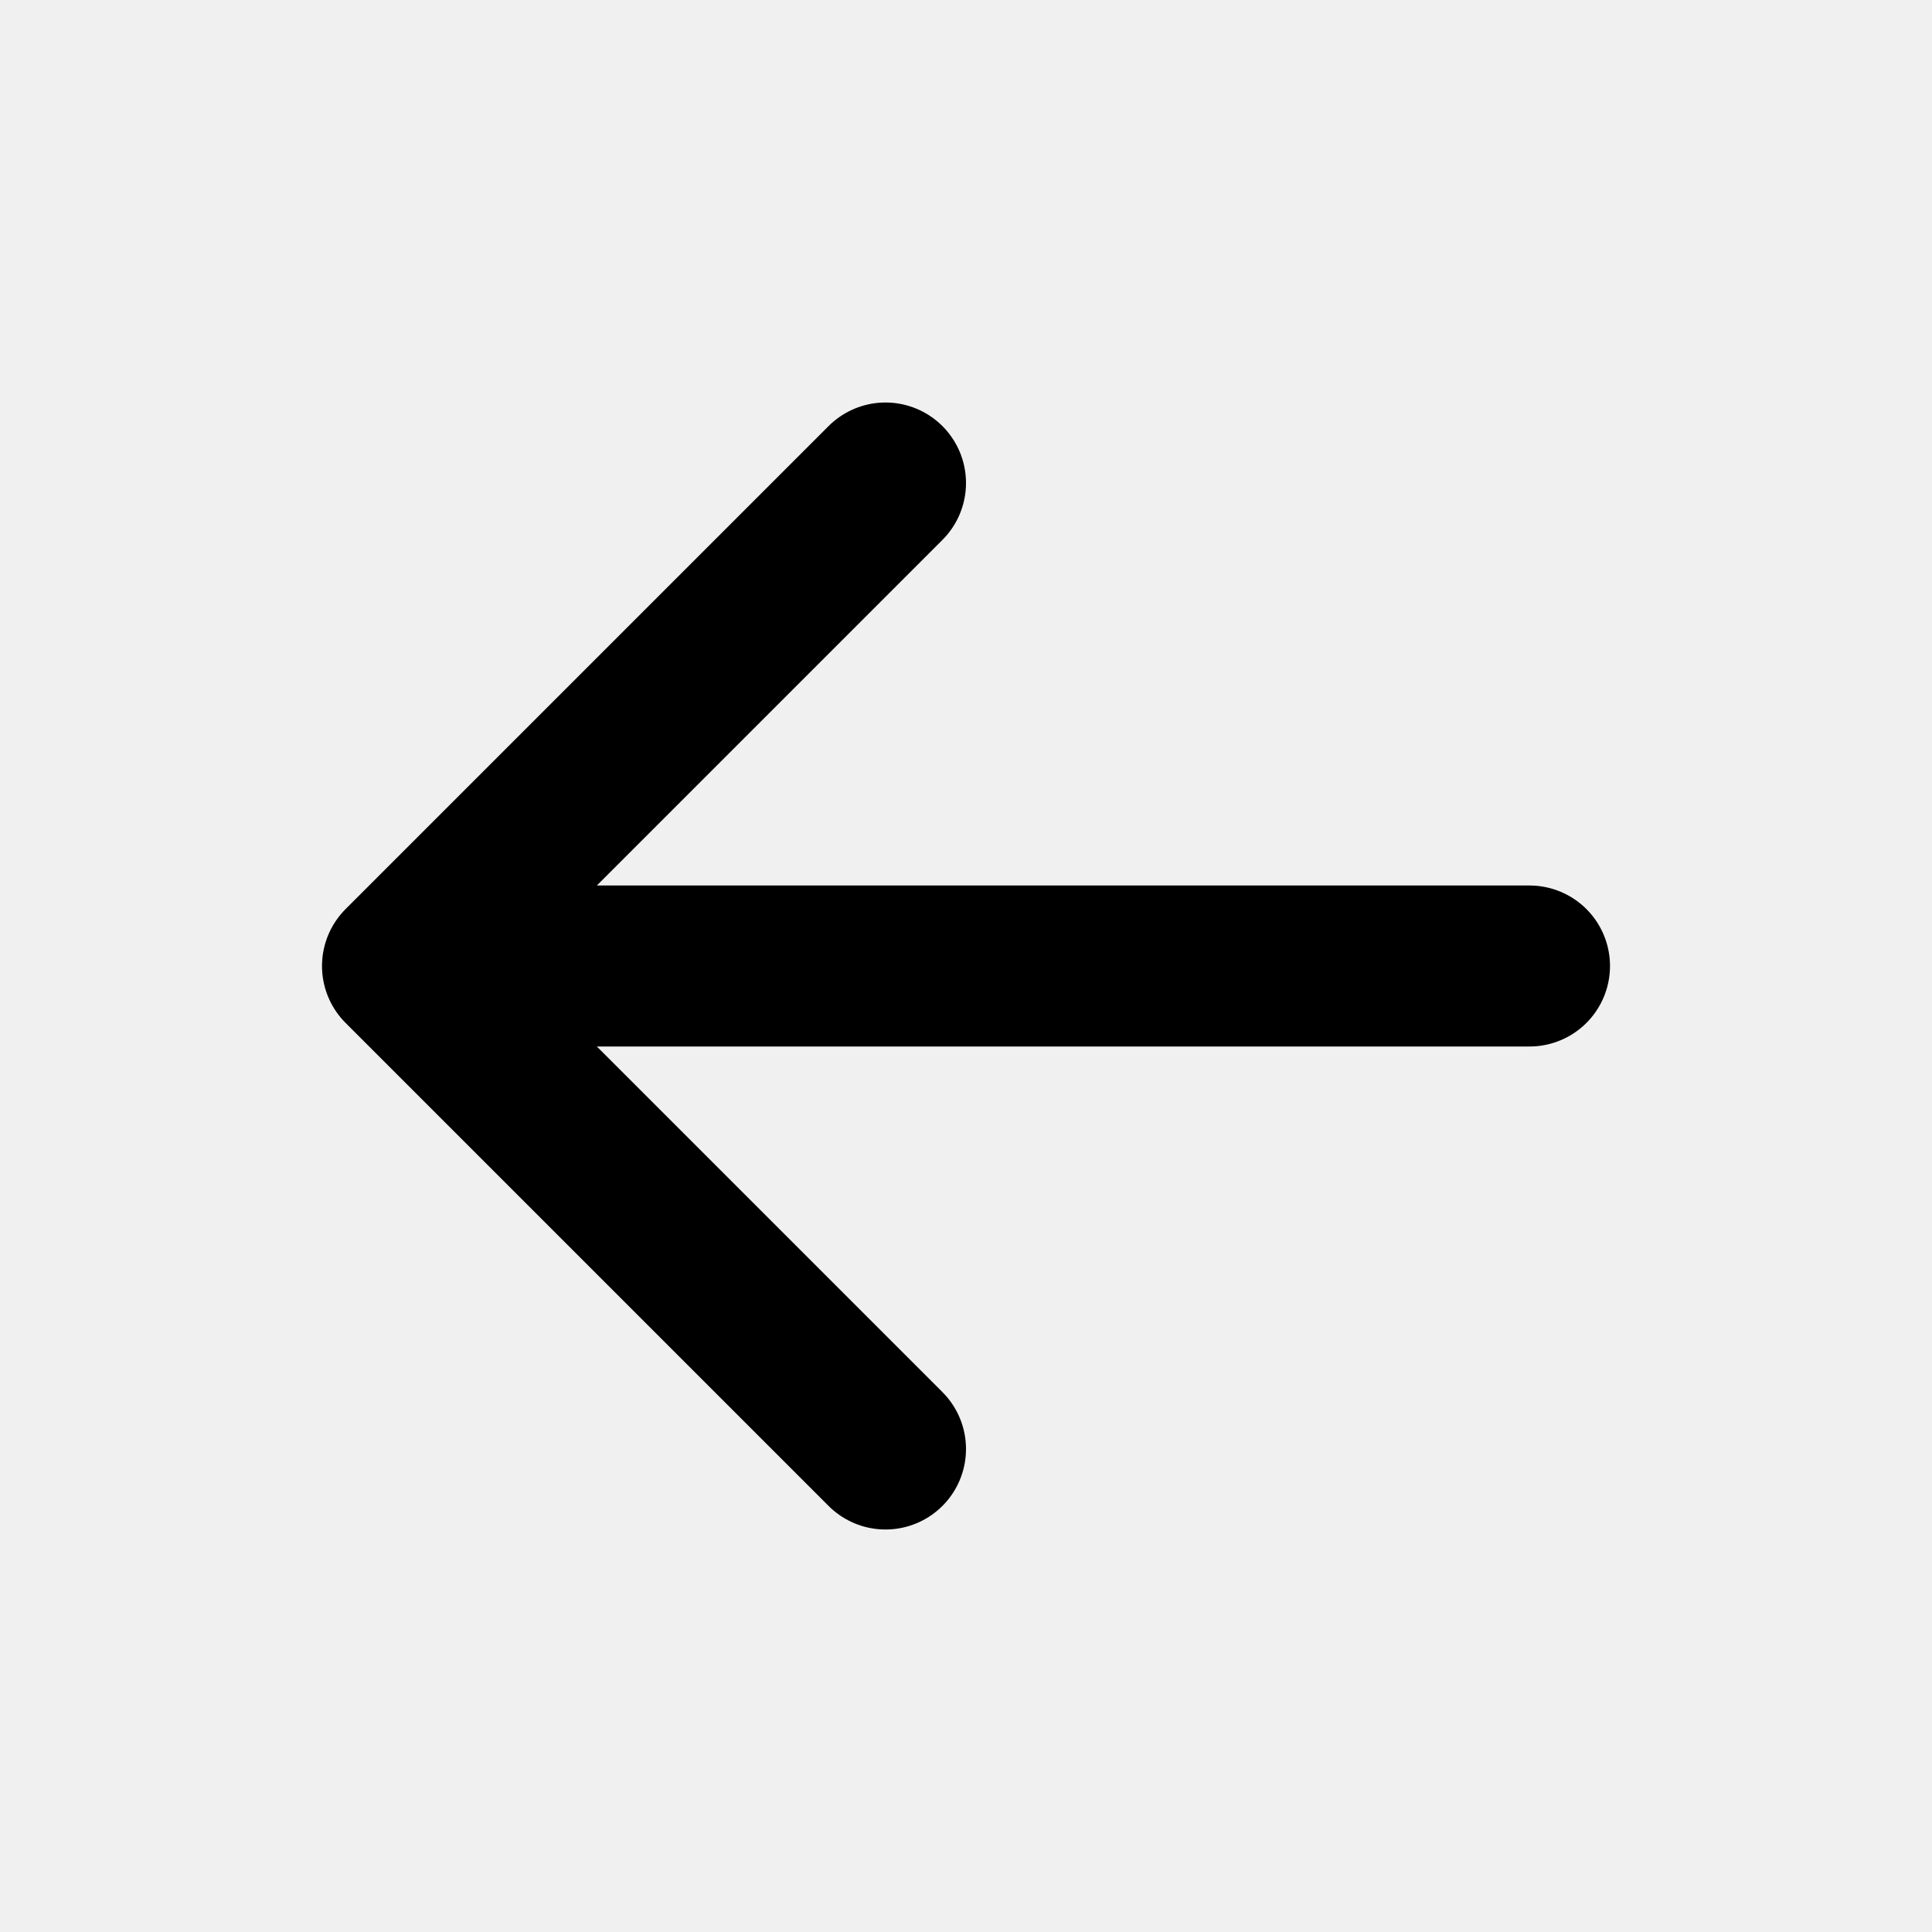
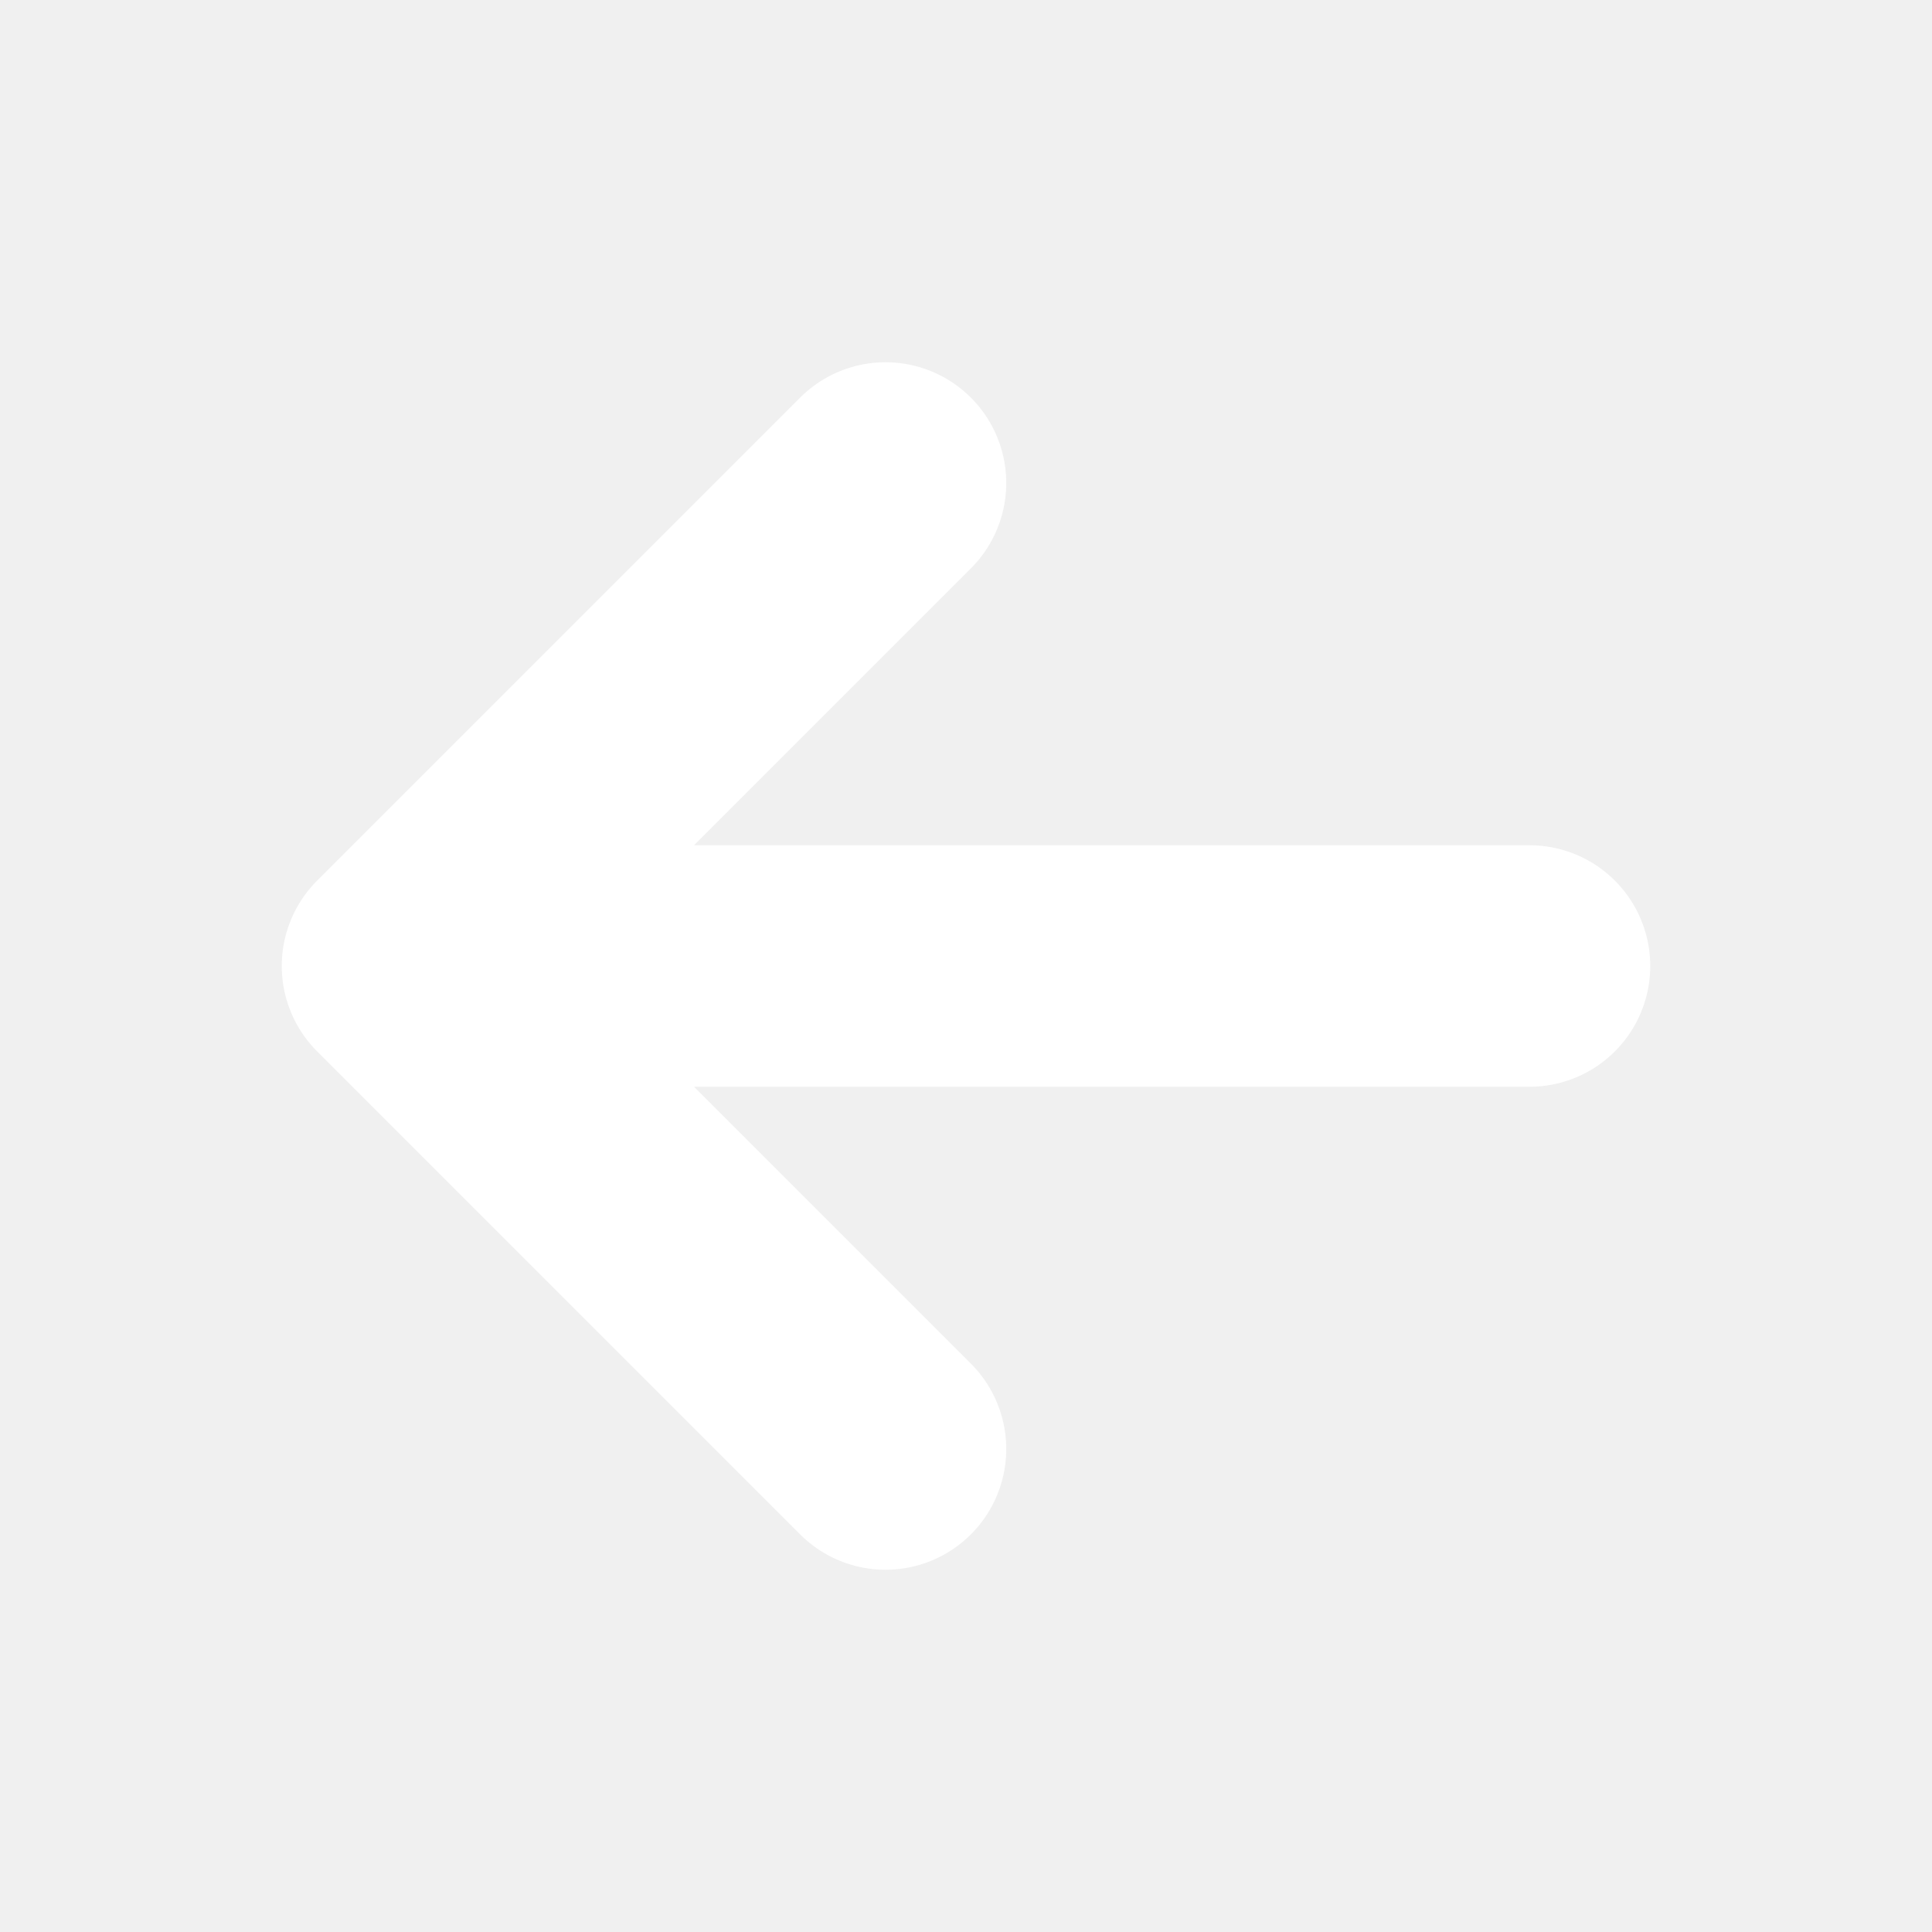
- <svg xmlns="http://www.w3.org/2000/svg" width="800px" height="800px" viewBox="0 0 24 24" fill="none">
-   <path d="M5 12H19M5 12L11 6M5 12L11 18" stroke="#000000" stroke-width="2" stroke-linecap="round" stroke-linejoin="round" />
+ <svg xmlns="http://www.w3.org/2000/svg" width="800px" height="800px" viewBox="0 0 24 24" fill="white">
+   <path d="M5 12H19M5 12L11 6M5 12L11 18" stroke="white" stroke-width="3" stroke-linecap="round" stroke-linejoin="round" />
</svg>
